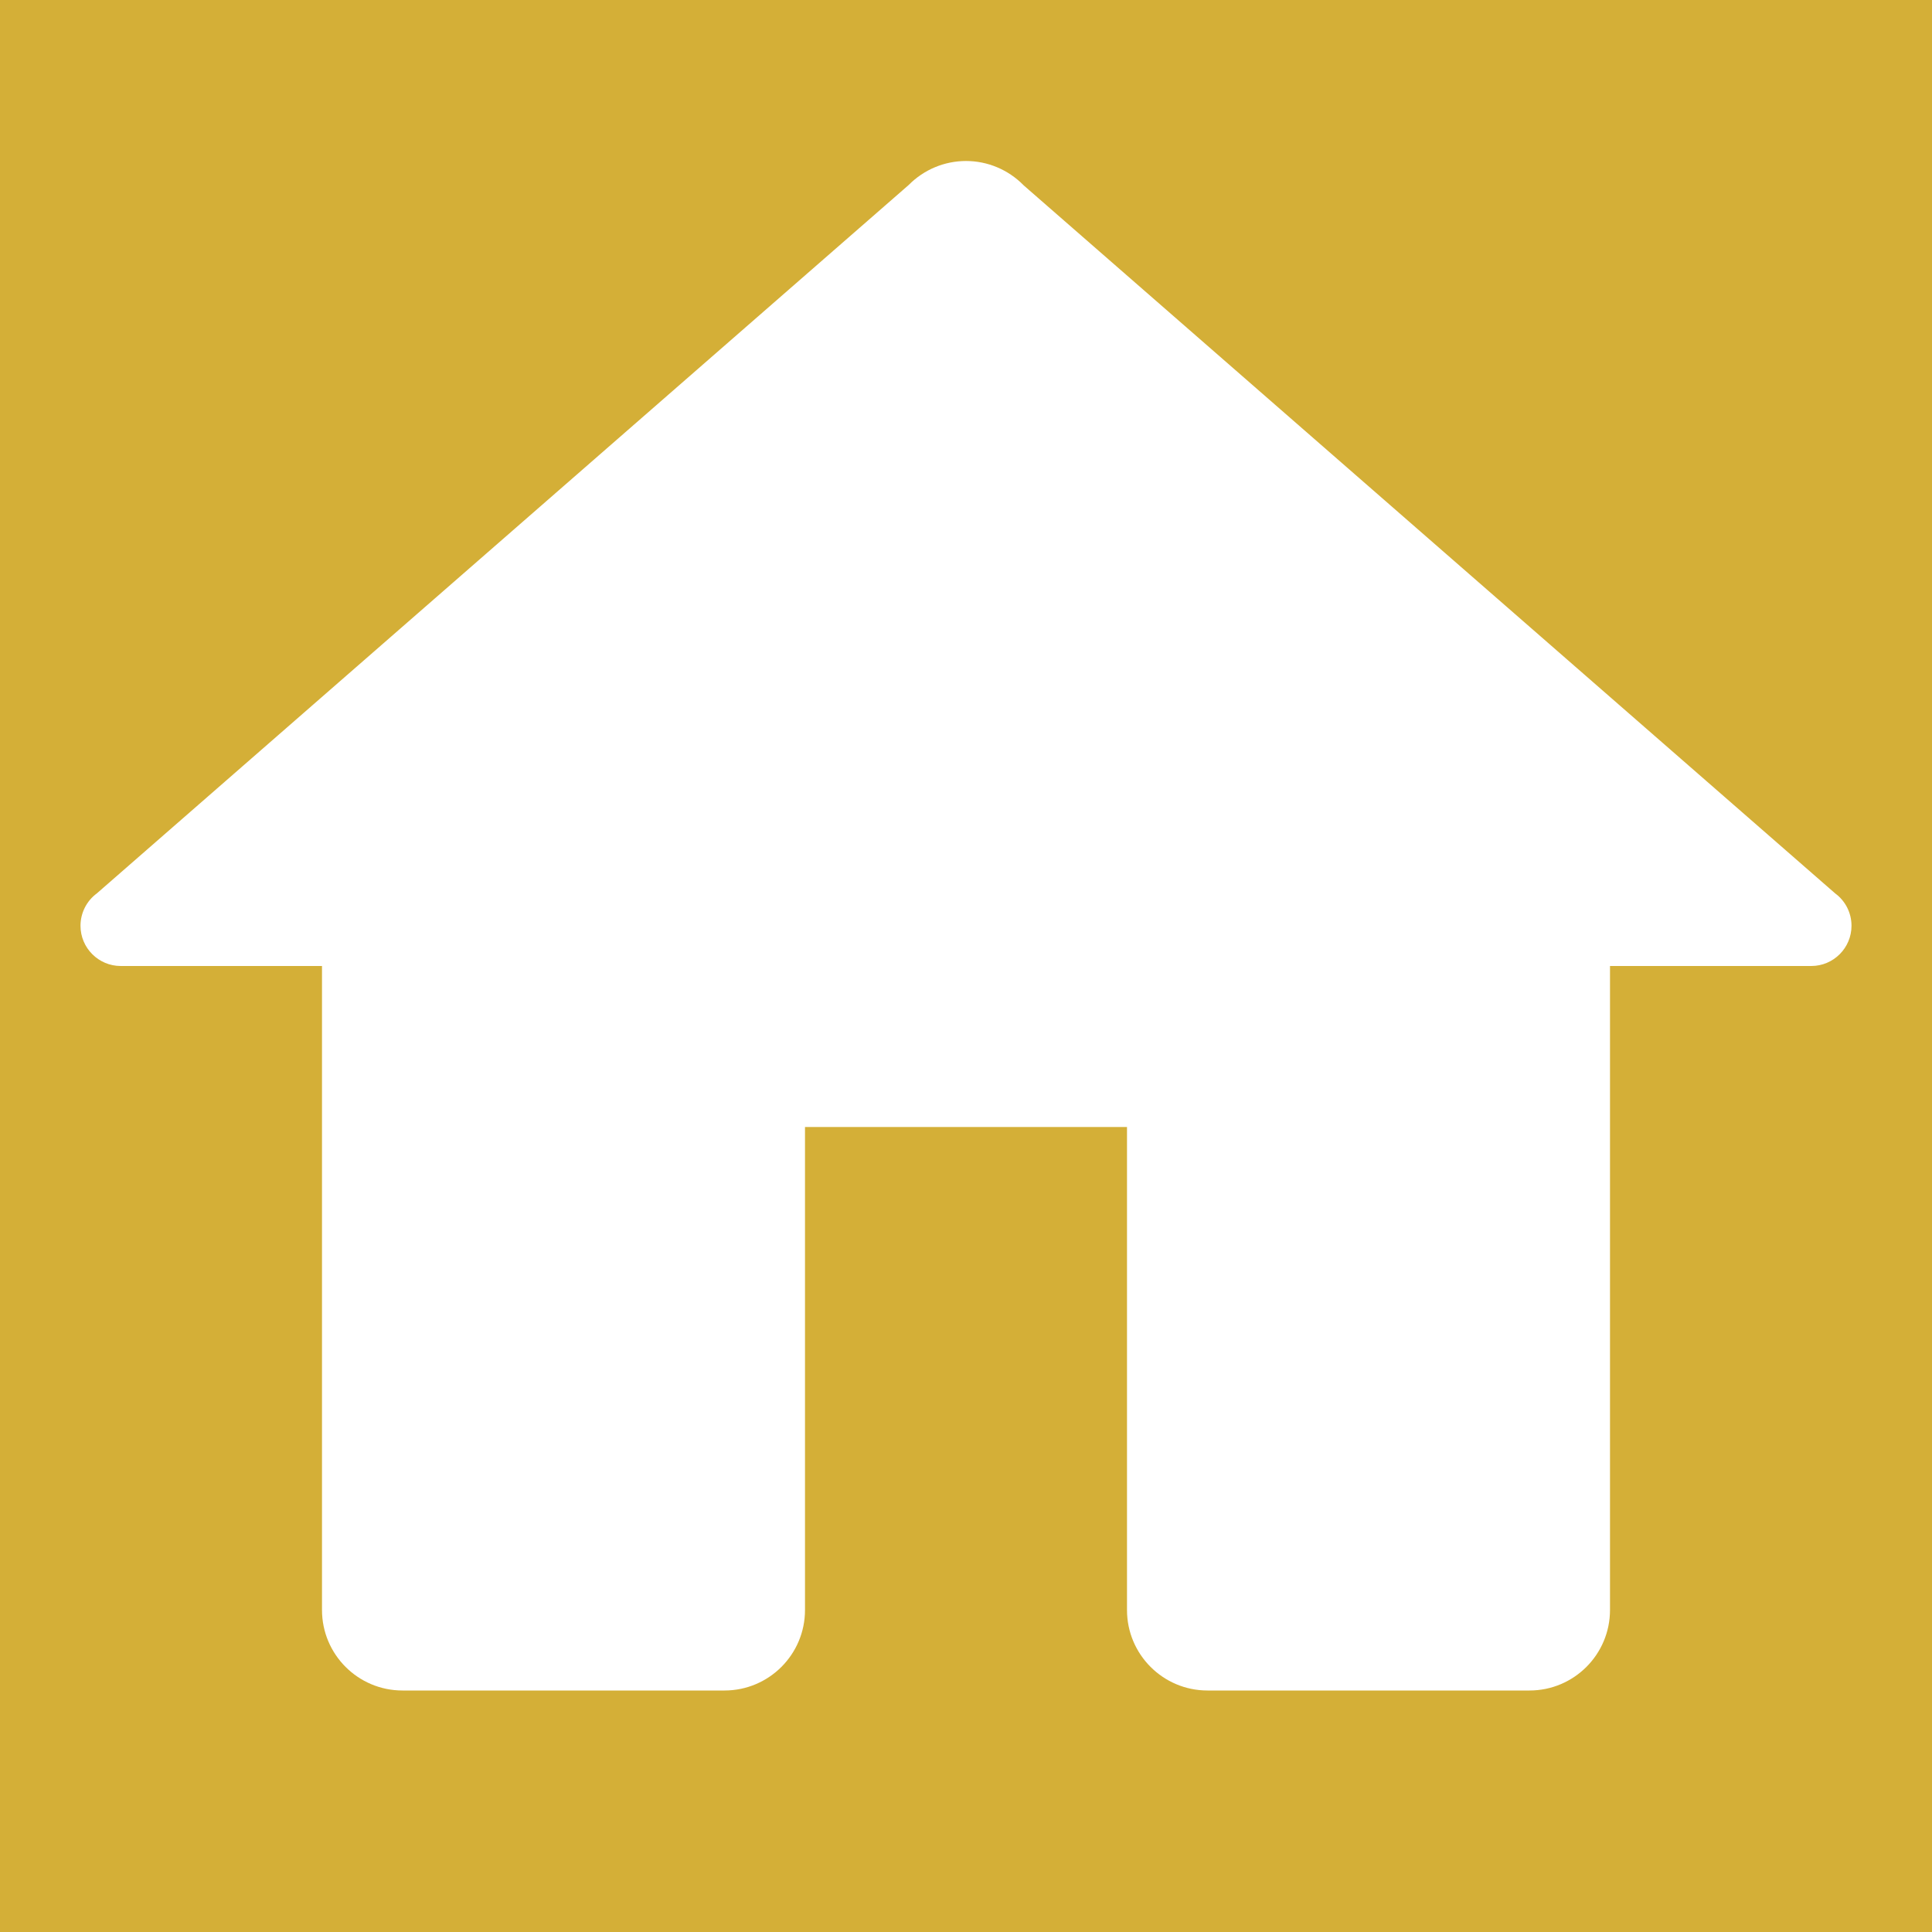
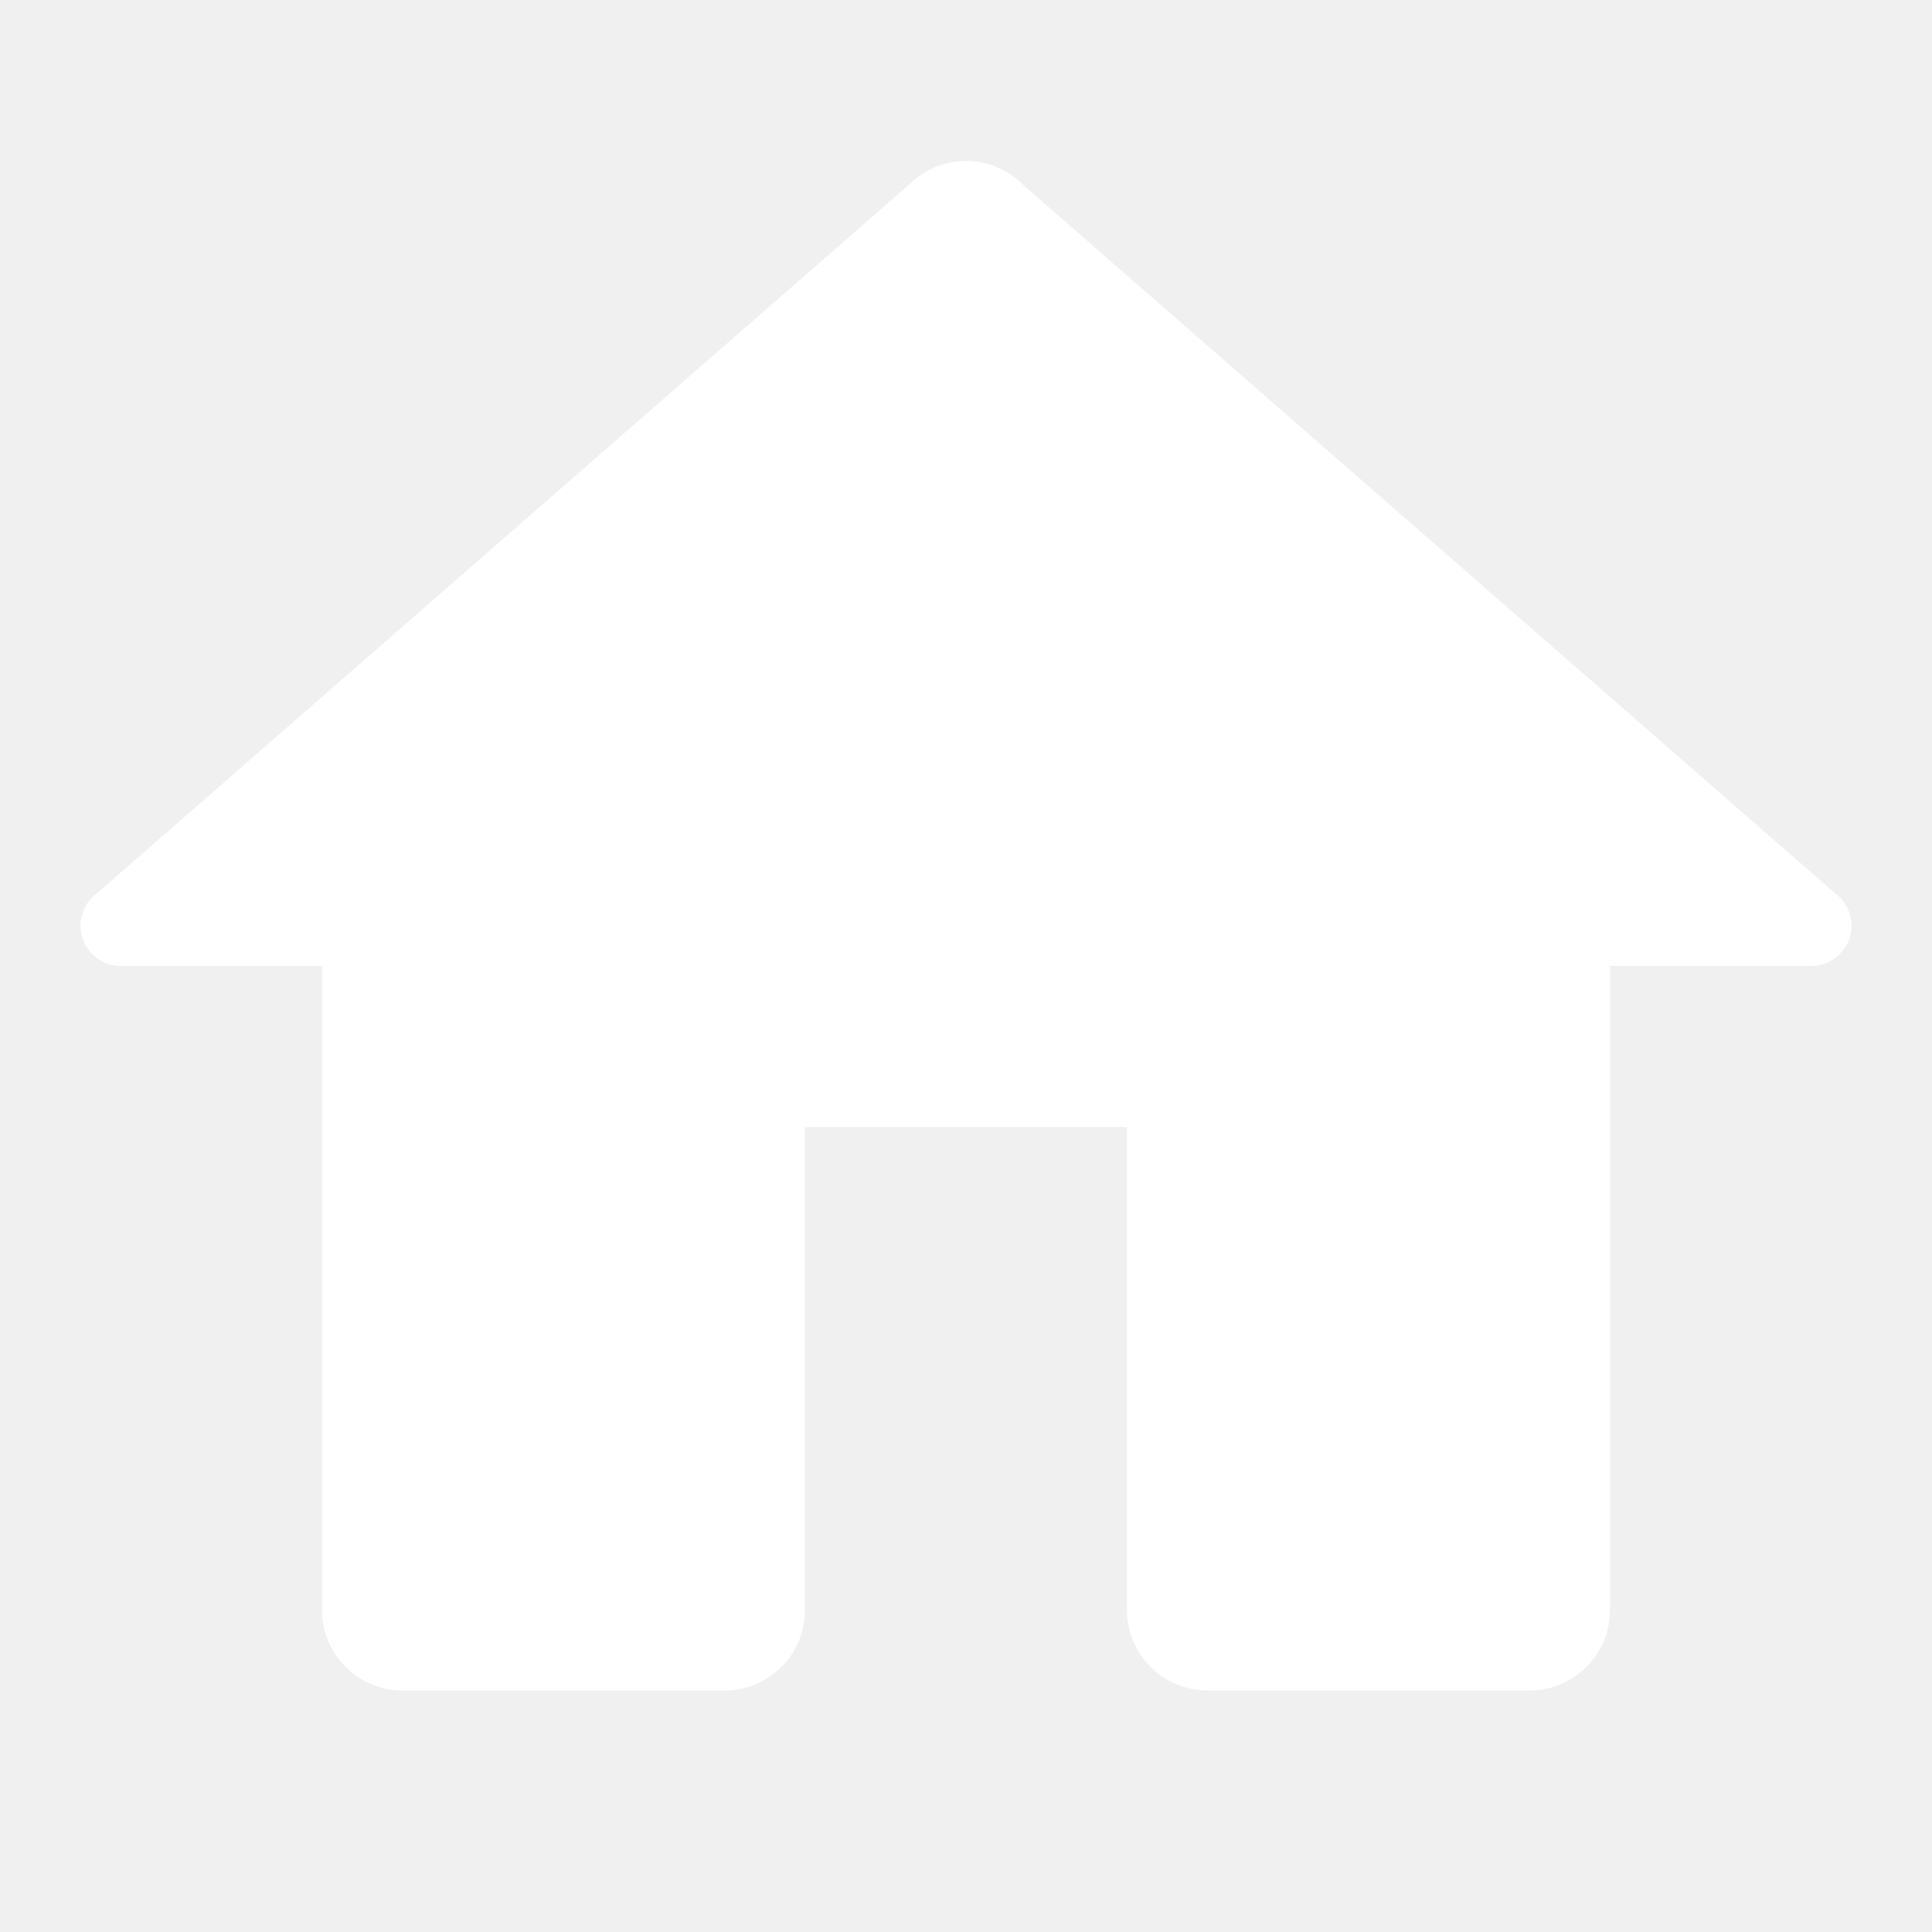
<svg xmlns="http://www.w3.org/2000/svg" viewBox="0,0,256,256" width="48px" height="48px">
-   <g fill="#d4af37" fill-rule="nonzero" stroke="none" stroke-width="1" stroke-linecap="butt" stroke-linejoin="miter" stroke-miterlimit="10" stroke-dasharray="" stroke-dashoffset="0" font-family="none" font-weight="none" font-size="none" text-anchor="none" style="mix-blend-mode: normal">
+   <g fill="none" fill-rule="nonzero" stroke="none" stroke-width="1" stroke-linecap="butt" stroke-linejoin="miter" stroke-miterlimit="10" stroke-dasharray="" stroke-dashoffset="0" font-family="none" font-weight="none" font-size="none" text-anchor="none" style="mix-blend-mode: normal">
    <path d="M0,256v-256h256v256z" id="bgRectangle" />
  </g>
  <g fill="#ffffff" fill-rule="nonzero" stroke="none" stroke-width="1" stroke-linecap="butt" stroke-linejoin="miter" stroke-miterlimit="10" stroke-dasharray="" stroke-dashoffset="0" font-family="none" font-weight="none" font-size="none" text-anchor="none" style="mix-blend-mode: normal">
    <g transform="scale(10.66667,10.66667)">
      <path d="M12,2c-0.267,0 -0.523,0.107 -0.711,0.297l-10.086,8.801c-0.128,0.094 -0.203,0.244 -0.203,0.402c0,0.276 0.224,0.5 0.5,0.5h2.5v8c0,0.552 0.448,1 1,1h4c0.552,0 1,-0.448 1,-1v-6h4v6c0,0.552 0.448,1 1,1h4c0.552,0 1,-0.448 1,-1v-8h2.5c0.276,0 0.5,-0.224 0.5,-0.5c0,-0.159 -0.075,-0.308 -0.203,-0.402l-10.08,-8.795c-0.002,-0.002 -0.004,-0.004 -0.006,-0.006c-0.188,-0.19 -0.444,-0.297 -0.711,-0.297z" />
    </g>
  </g>
</svg>
